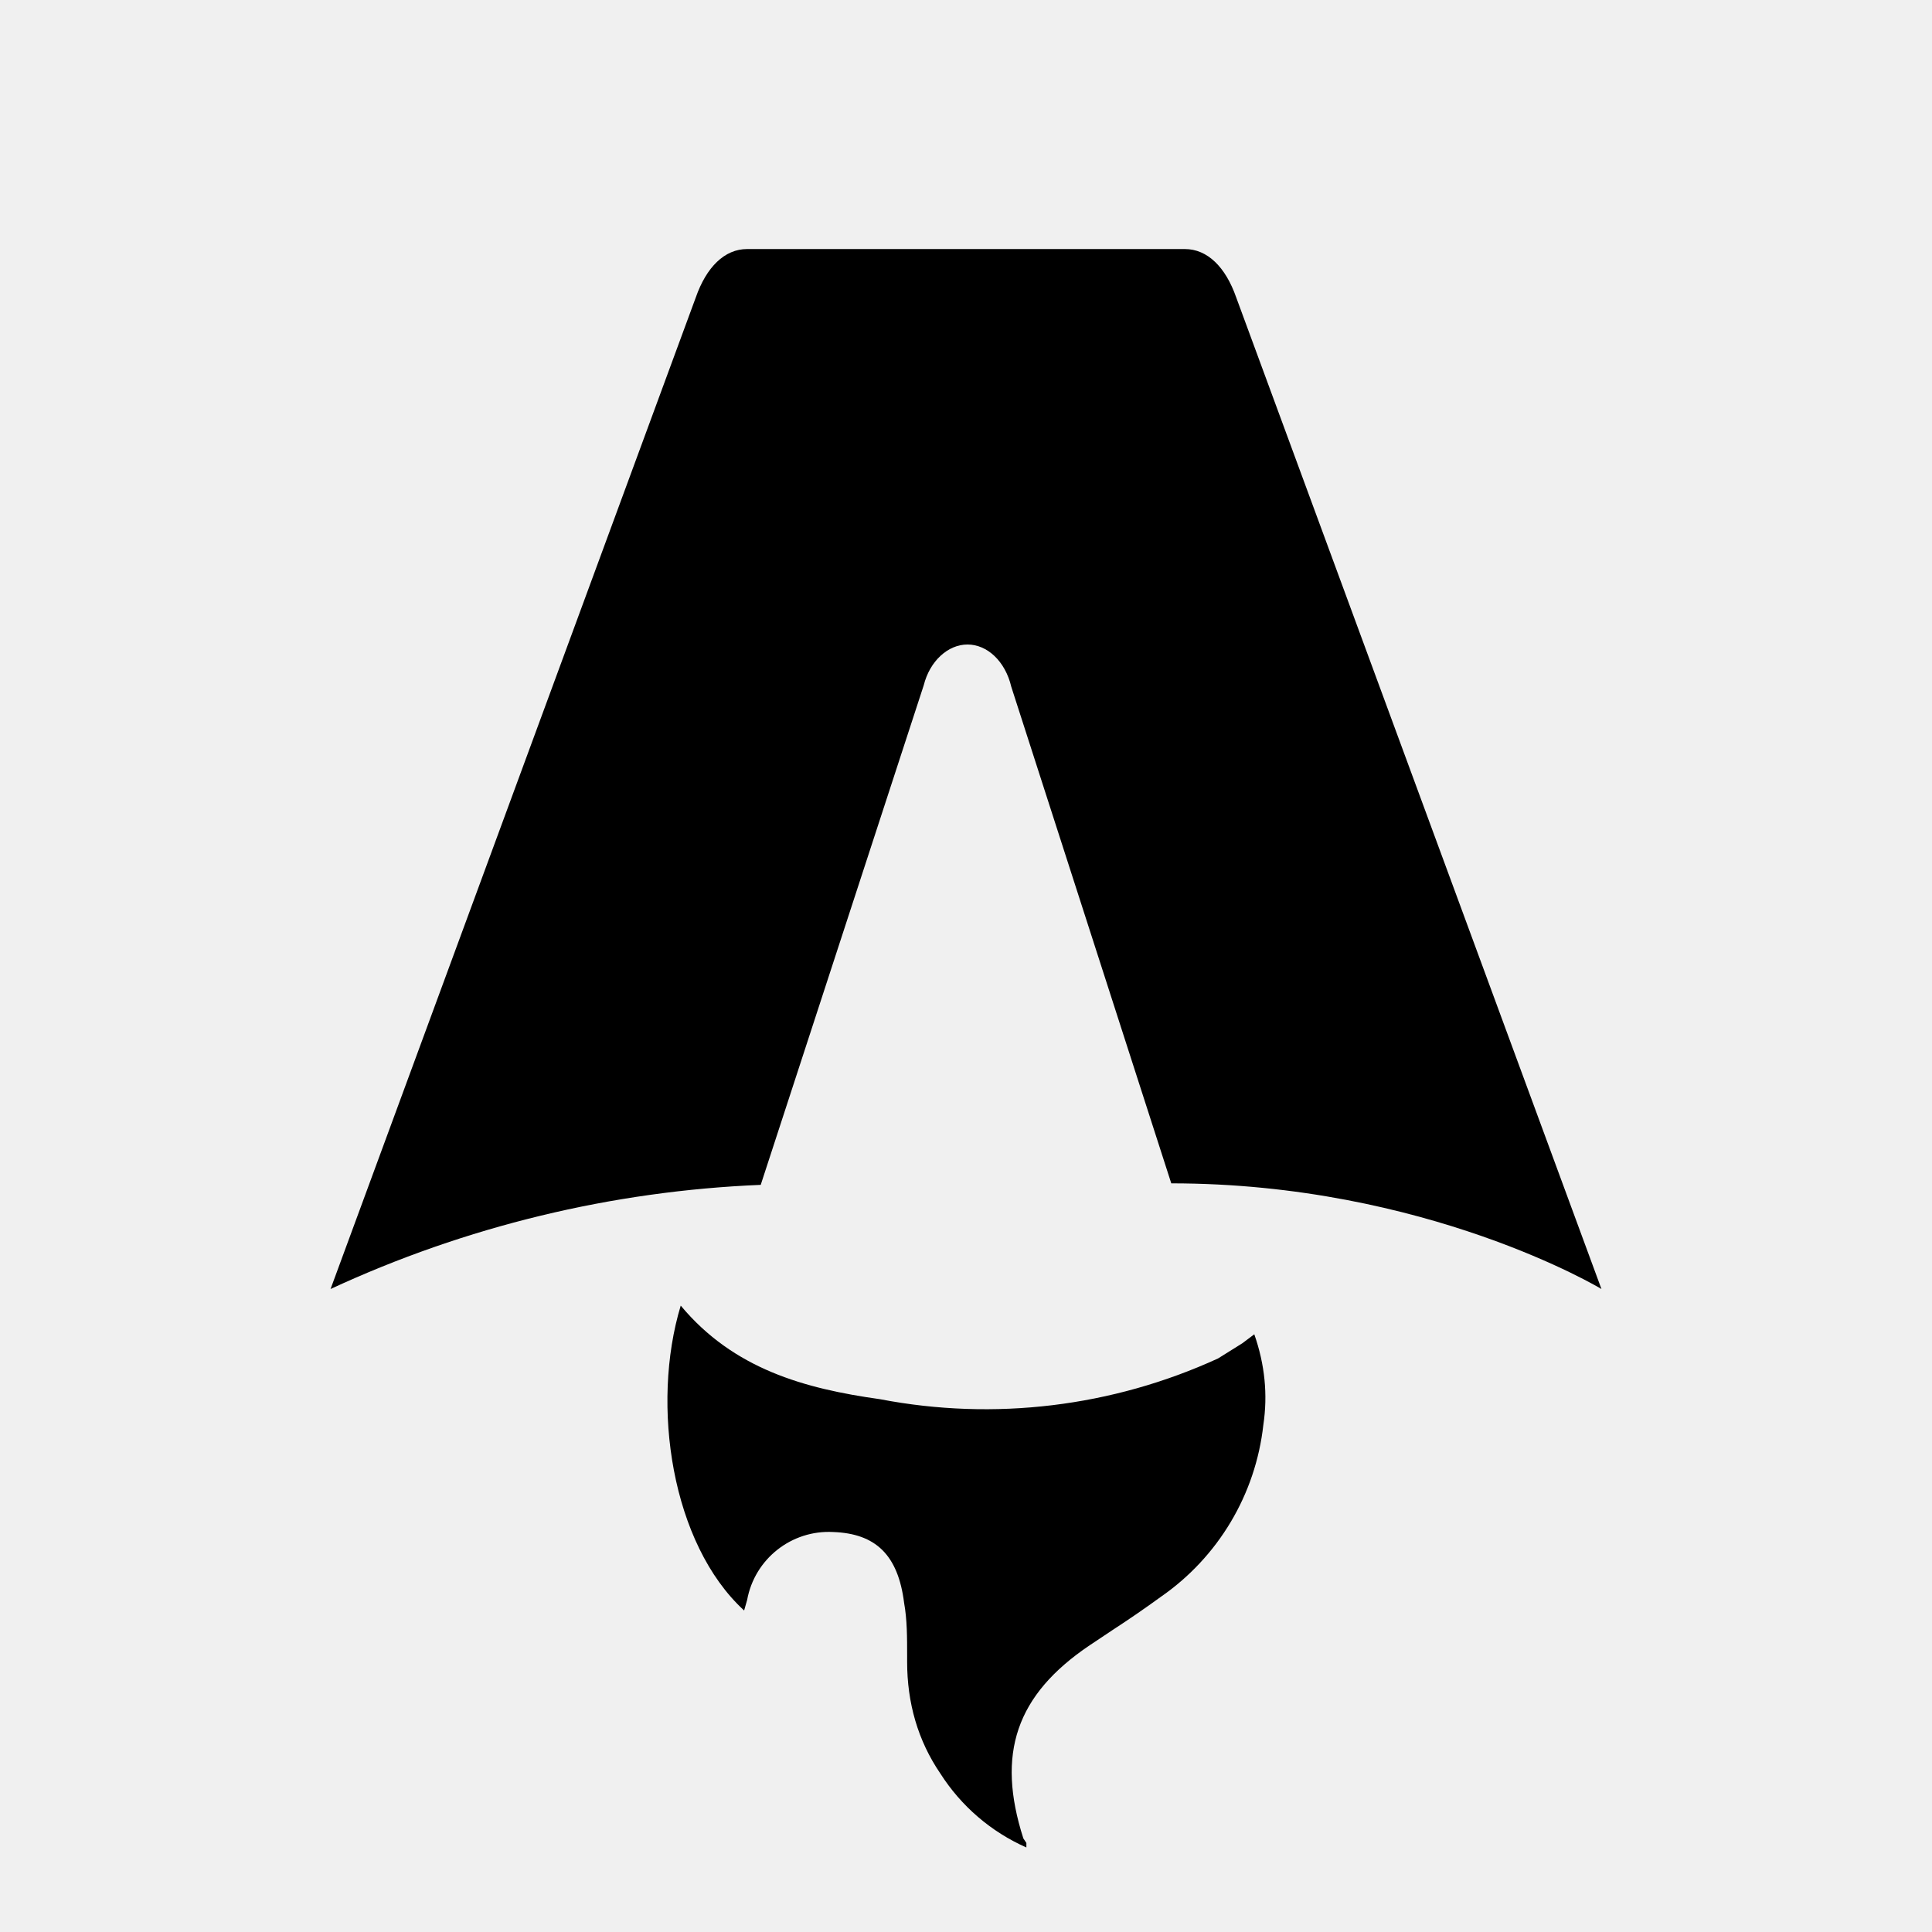
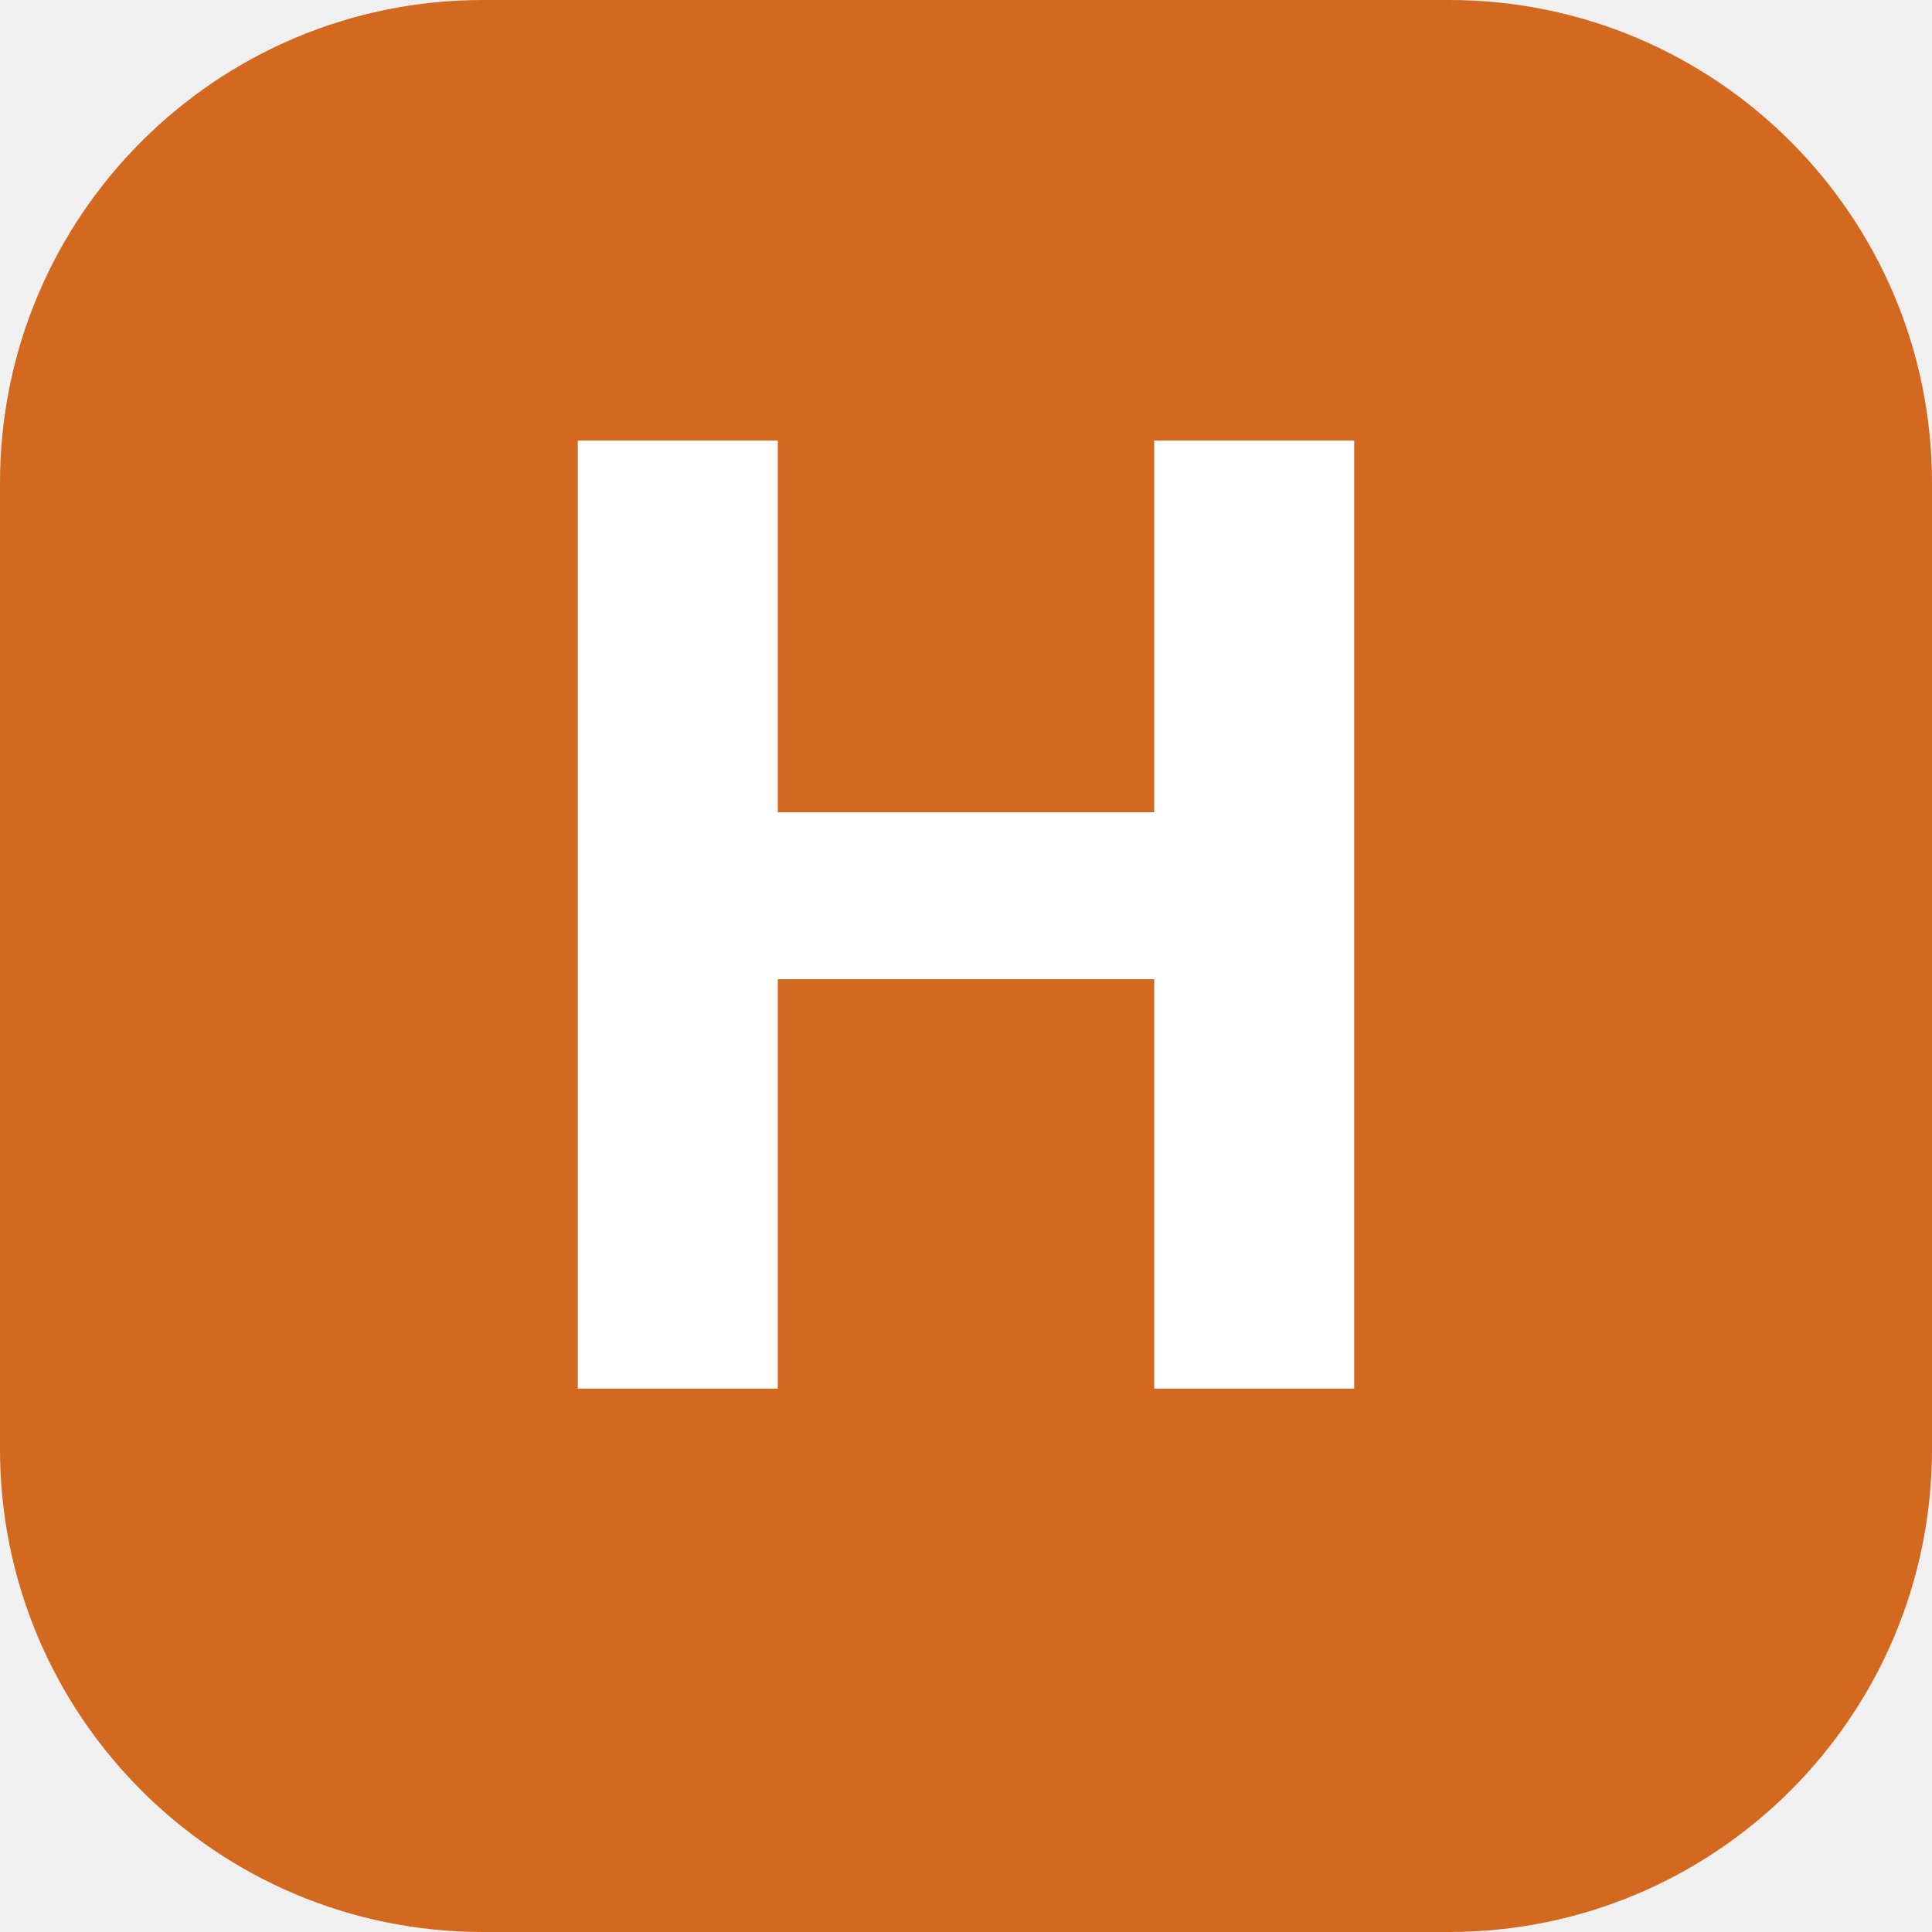
- <svg xmlns="http://www.w3.org/2000/svg" fill="none" viewBox="0 0 128 128">
-   <path d="M50.4 78.5a75.1 75.1 0 0 0-28.5 6.9l24.2-65.7c.7-2 1.9-3.2 3.4-3.2h29c1.5 0 2.7 1.2 3.4 3.2l24.2 65.7s-11.6-7-28.5-7L67 45.5c-.4-1.7-1.6-2.8-2.9-2.8-1.3 0-2.5 1.1-2.9 2.7L50.4 78.5Zm-1.1 28.2Zm-4.2-20.2c-2 6.6-.6 15.8 4.2 20.2a17.5 17.5 0 0 1 .2-.7 5.5 5.5 0 0 1 5.7-4.5c2.8.1 4.3 1.5 4.7 4.7.2 1.1.2 2.3.2 3.5v.4c0 2.7.7 5.2 2.2 7.4a13 13 0 0 0 5.7 4.9v-.3l-.2-.3c-1.8-5.6-.5-9.5 4.4-12.8l1.5-1a73 73 0 0 0 3.2-2.2 16 16 0 0 0 6.8-11.4c.3-2 .1-4-.6-6l-.8.6-1.6 1a37 37 0 0 1-22.4 2.7c-5-.7-9.7-2-13.2-6.2Z" />
-   <style>
-         path { fill: #000; }
-         @media (prefers-color-scheme: dark) {
-             path { fill: #FFF; }
-         }
-     </style>
+ <svg xmlns="http://www.w3.org/2000/svg" viewBox="0 0 32 32" fill="none">
+   <rect width="32" height="32" rx="8" fill="#D2691E" />
+   <text x="16" y="23" font-family="'Satoshi', 'Arial Black', sans-serif" font-weight="900" font-size="22" text-anchor="middle" fill="white" letter-spacing="-1">H</text>
</svg>
